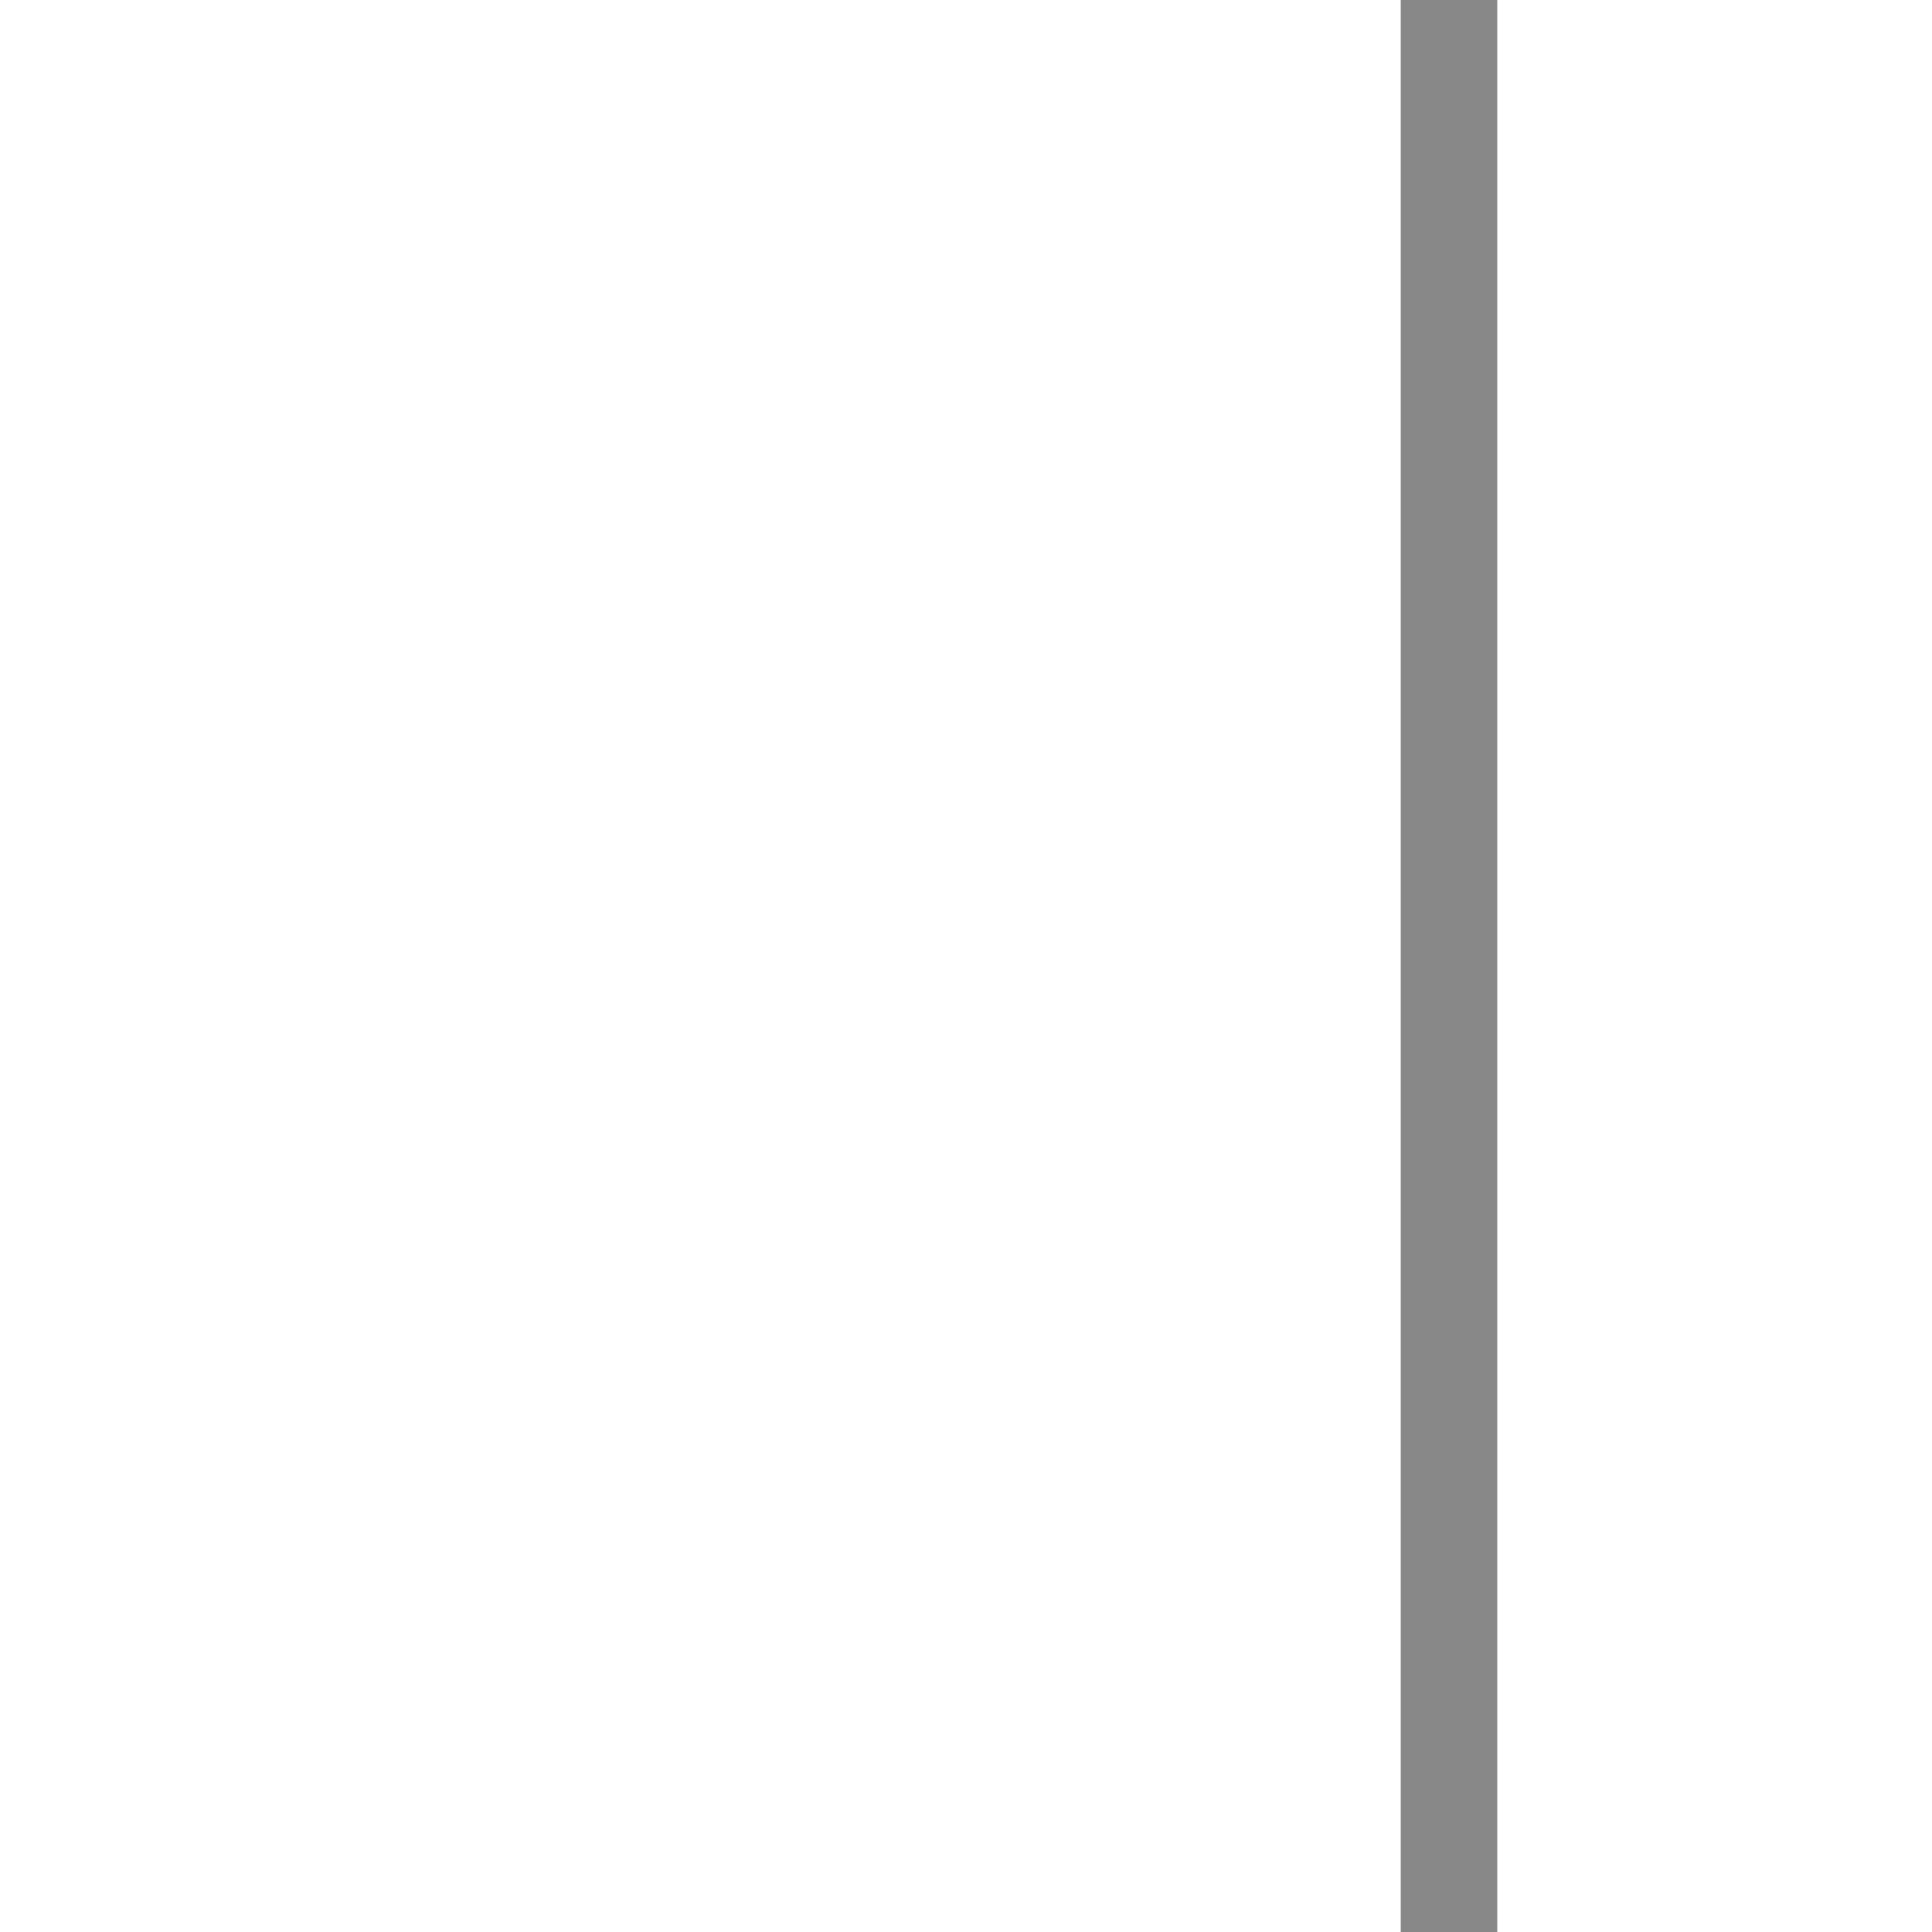
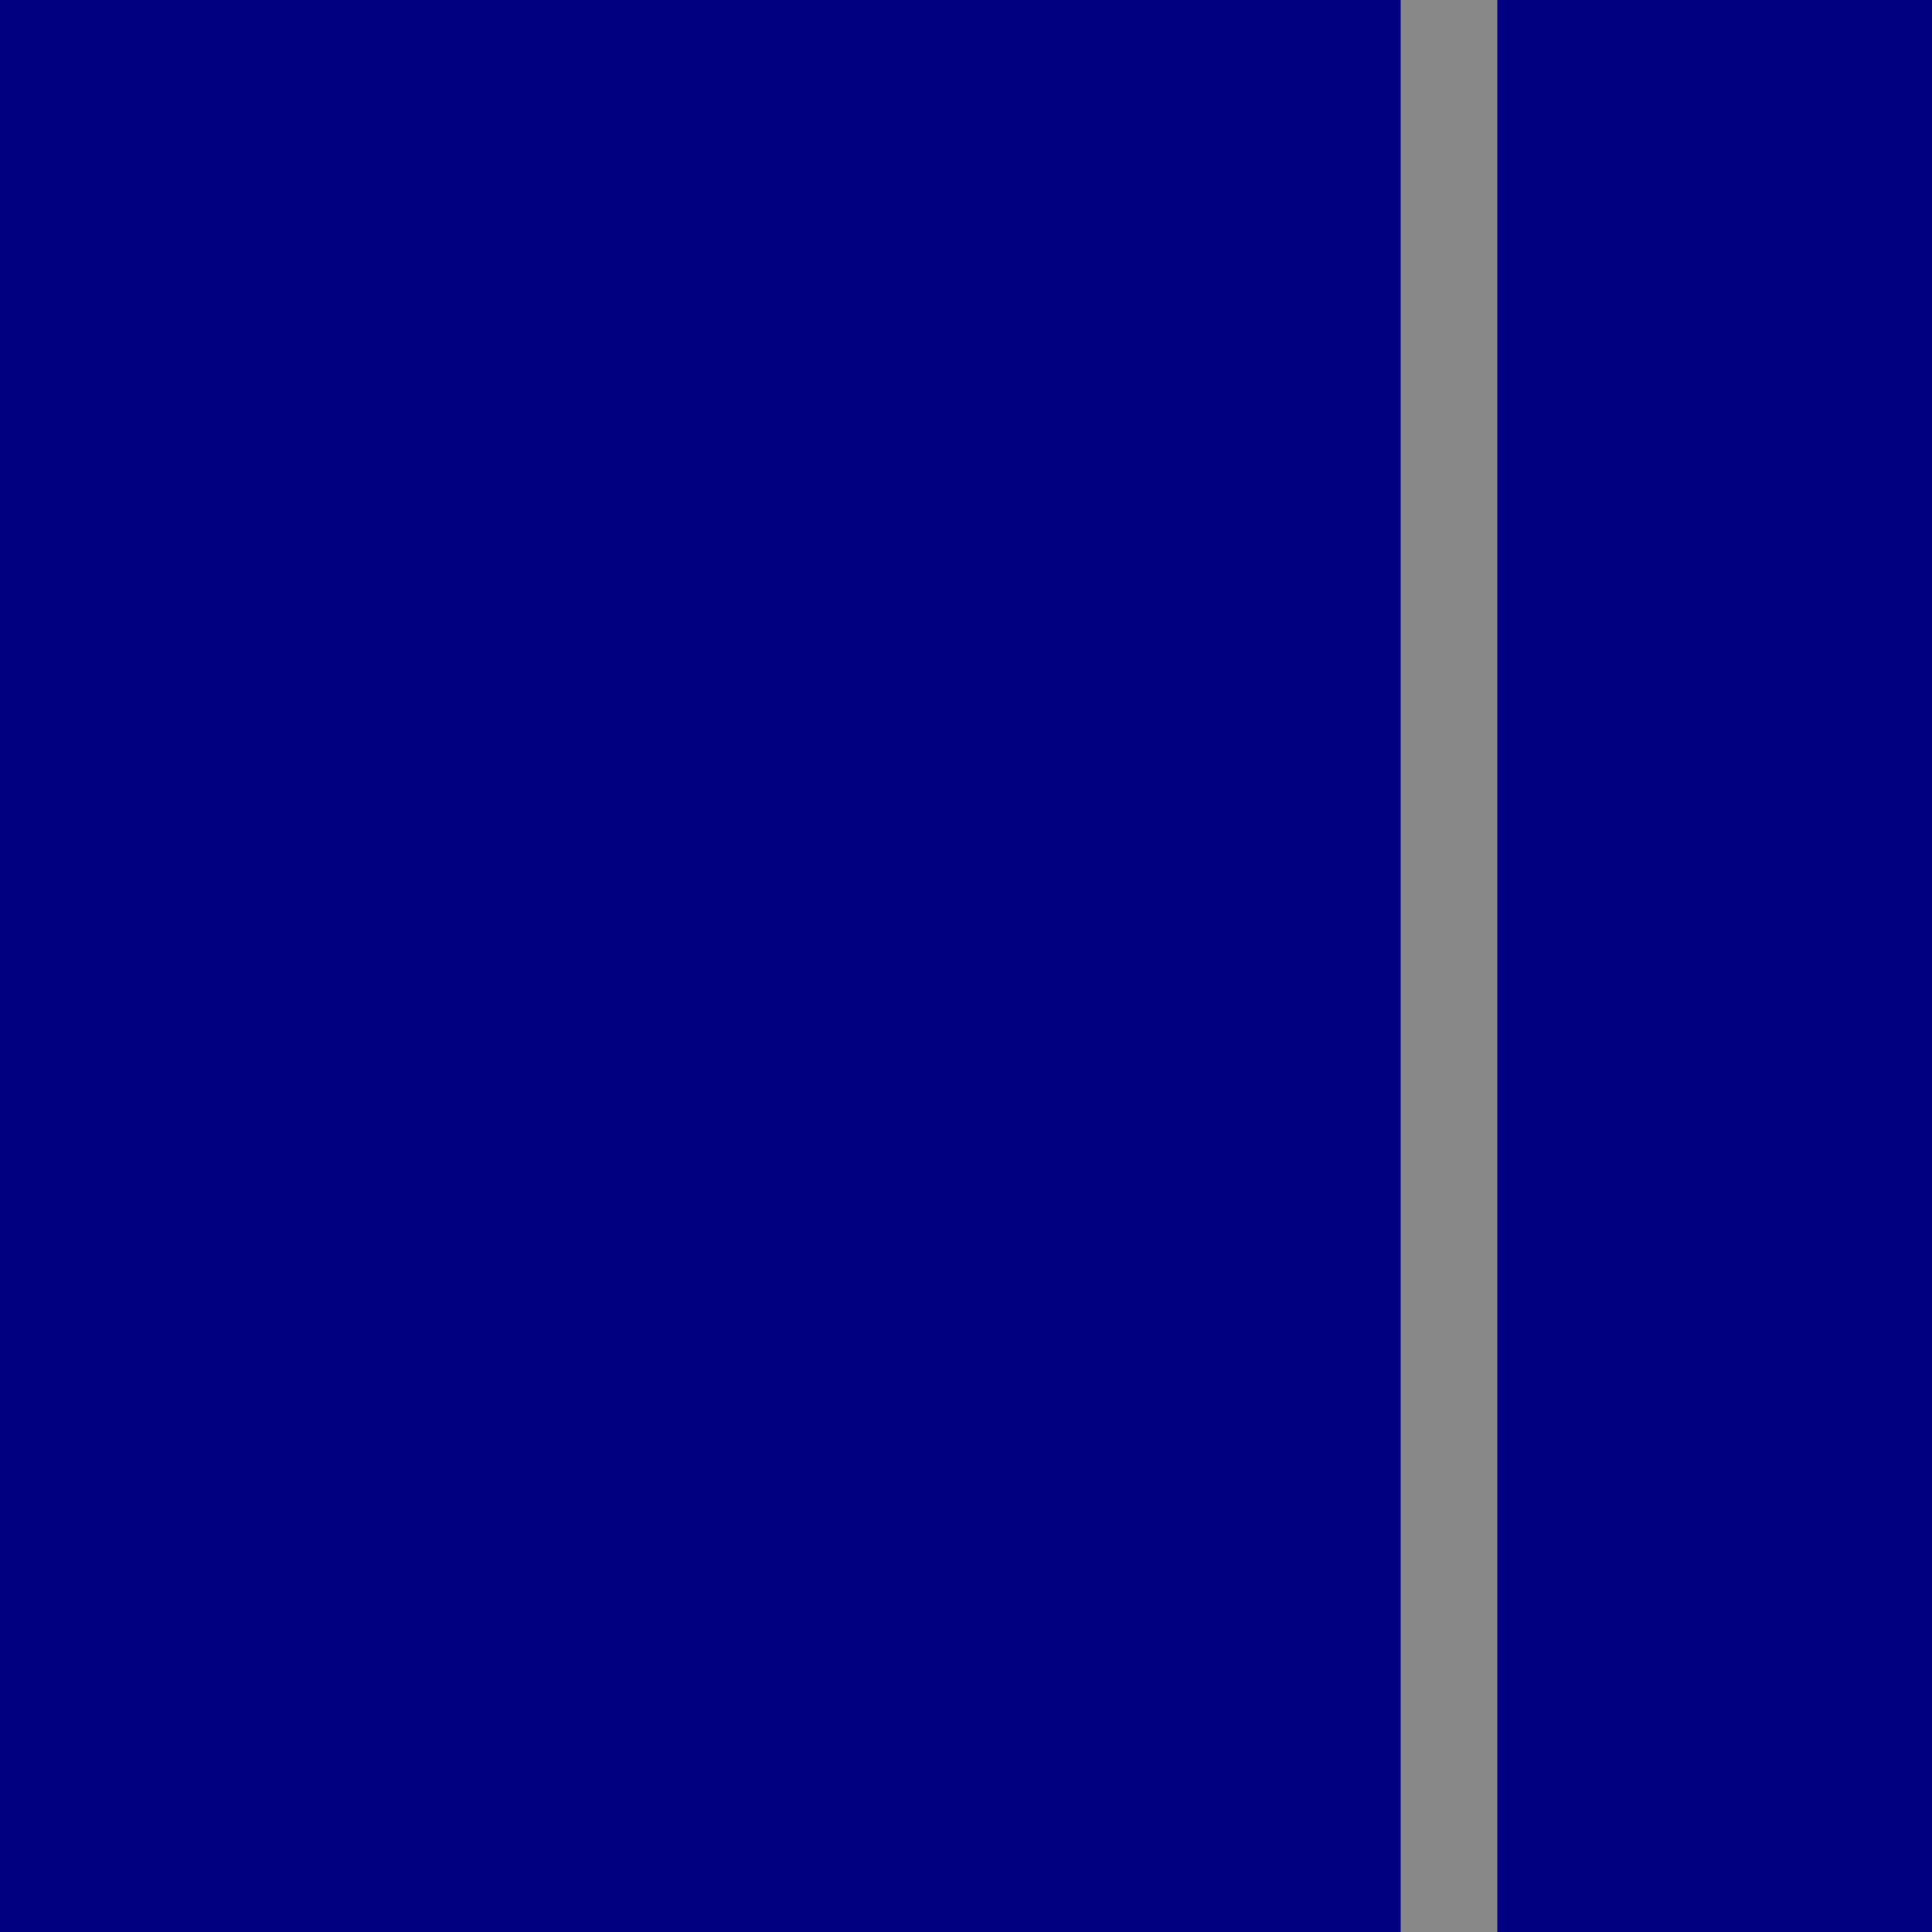
<svg xmlns="http://www.w3.org/2000/svg" width="200" height="200" viewBox="0 0 200 200" version="1.1" id="svg8">
+   <rect style="fill:#000080;stroke:none;" id="background" width="200" height="200" x="0" y="0" />
  <g id="layer1">
    <rect style="fill:#888888;stroke:none;" id="rect10" width="10" height="200" x="145" y="0" />
  </g>
</svg>
